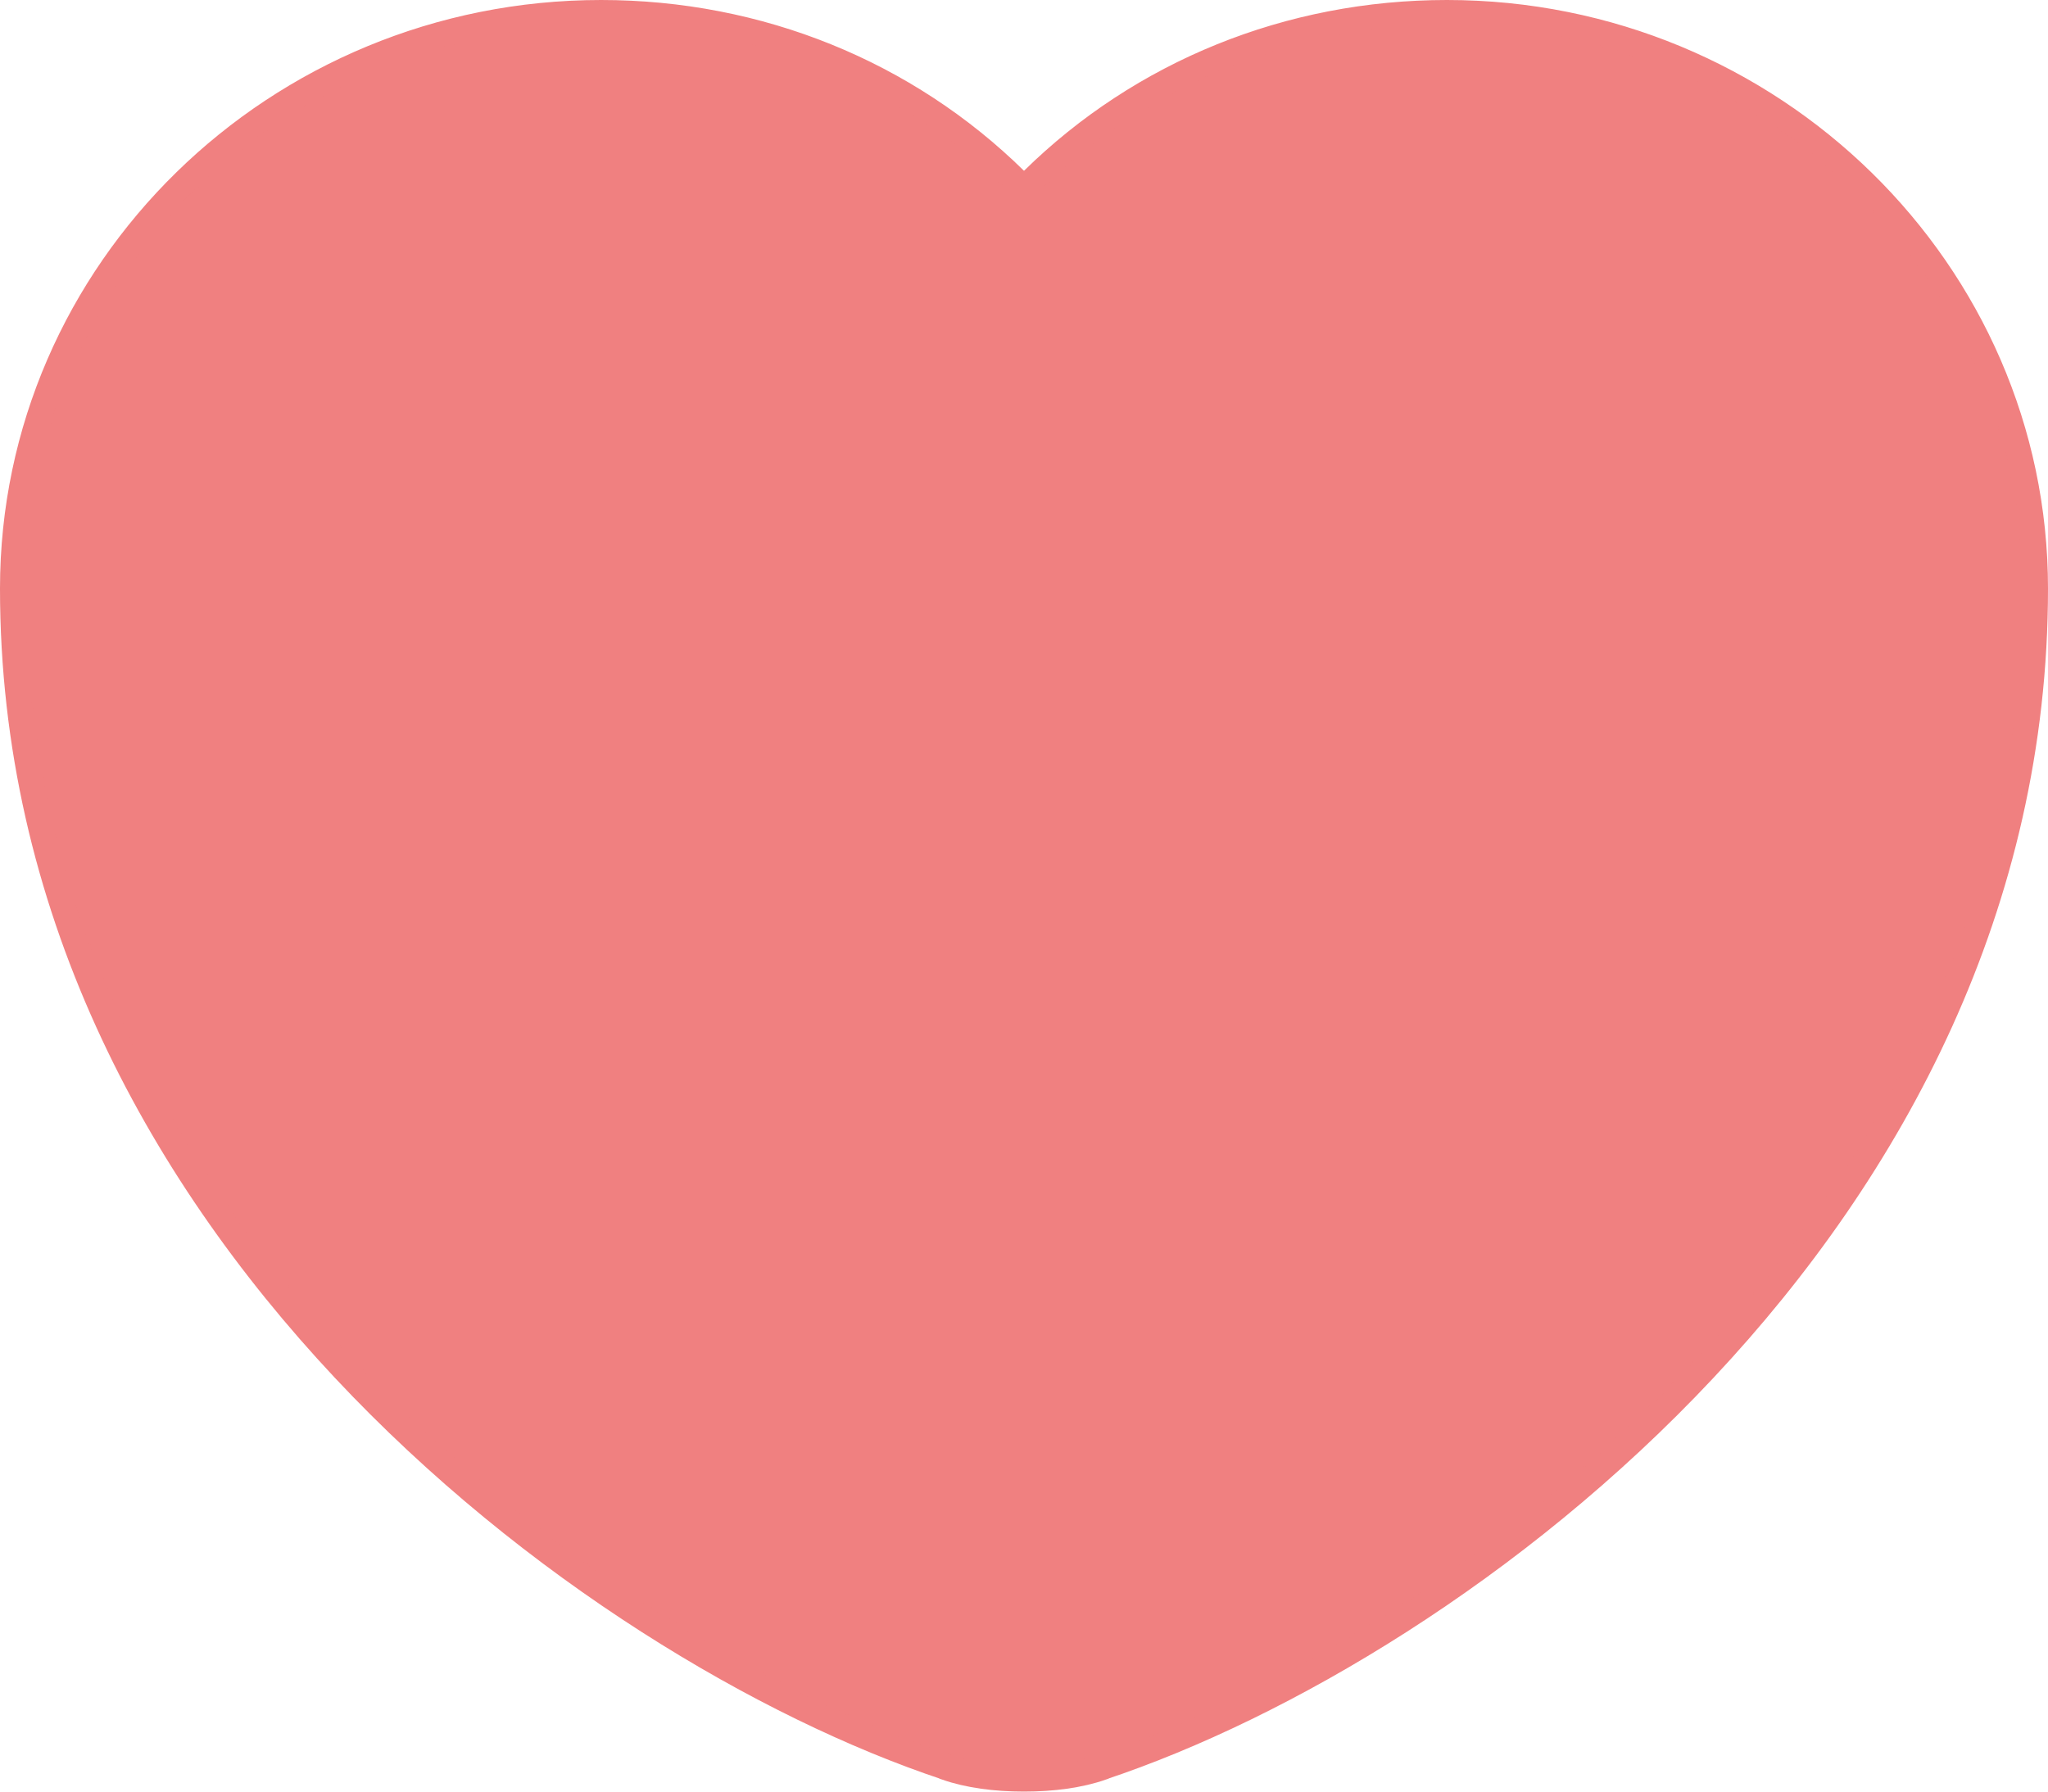
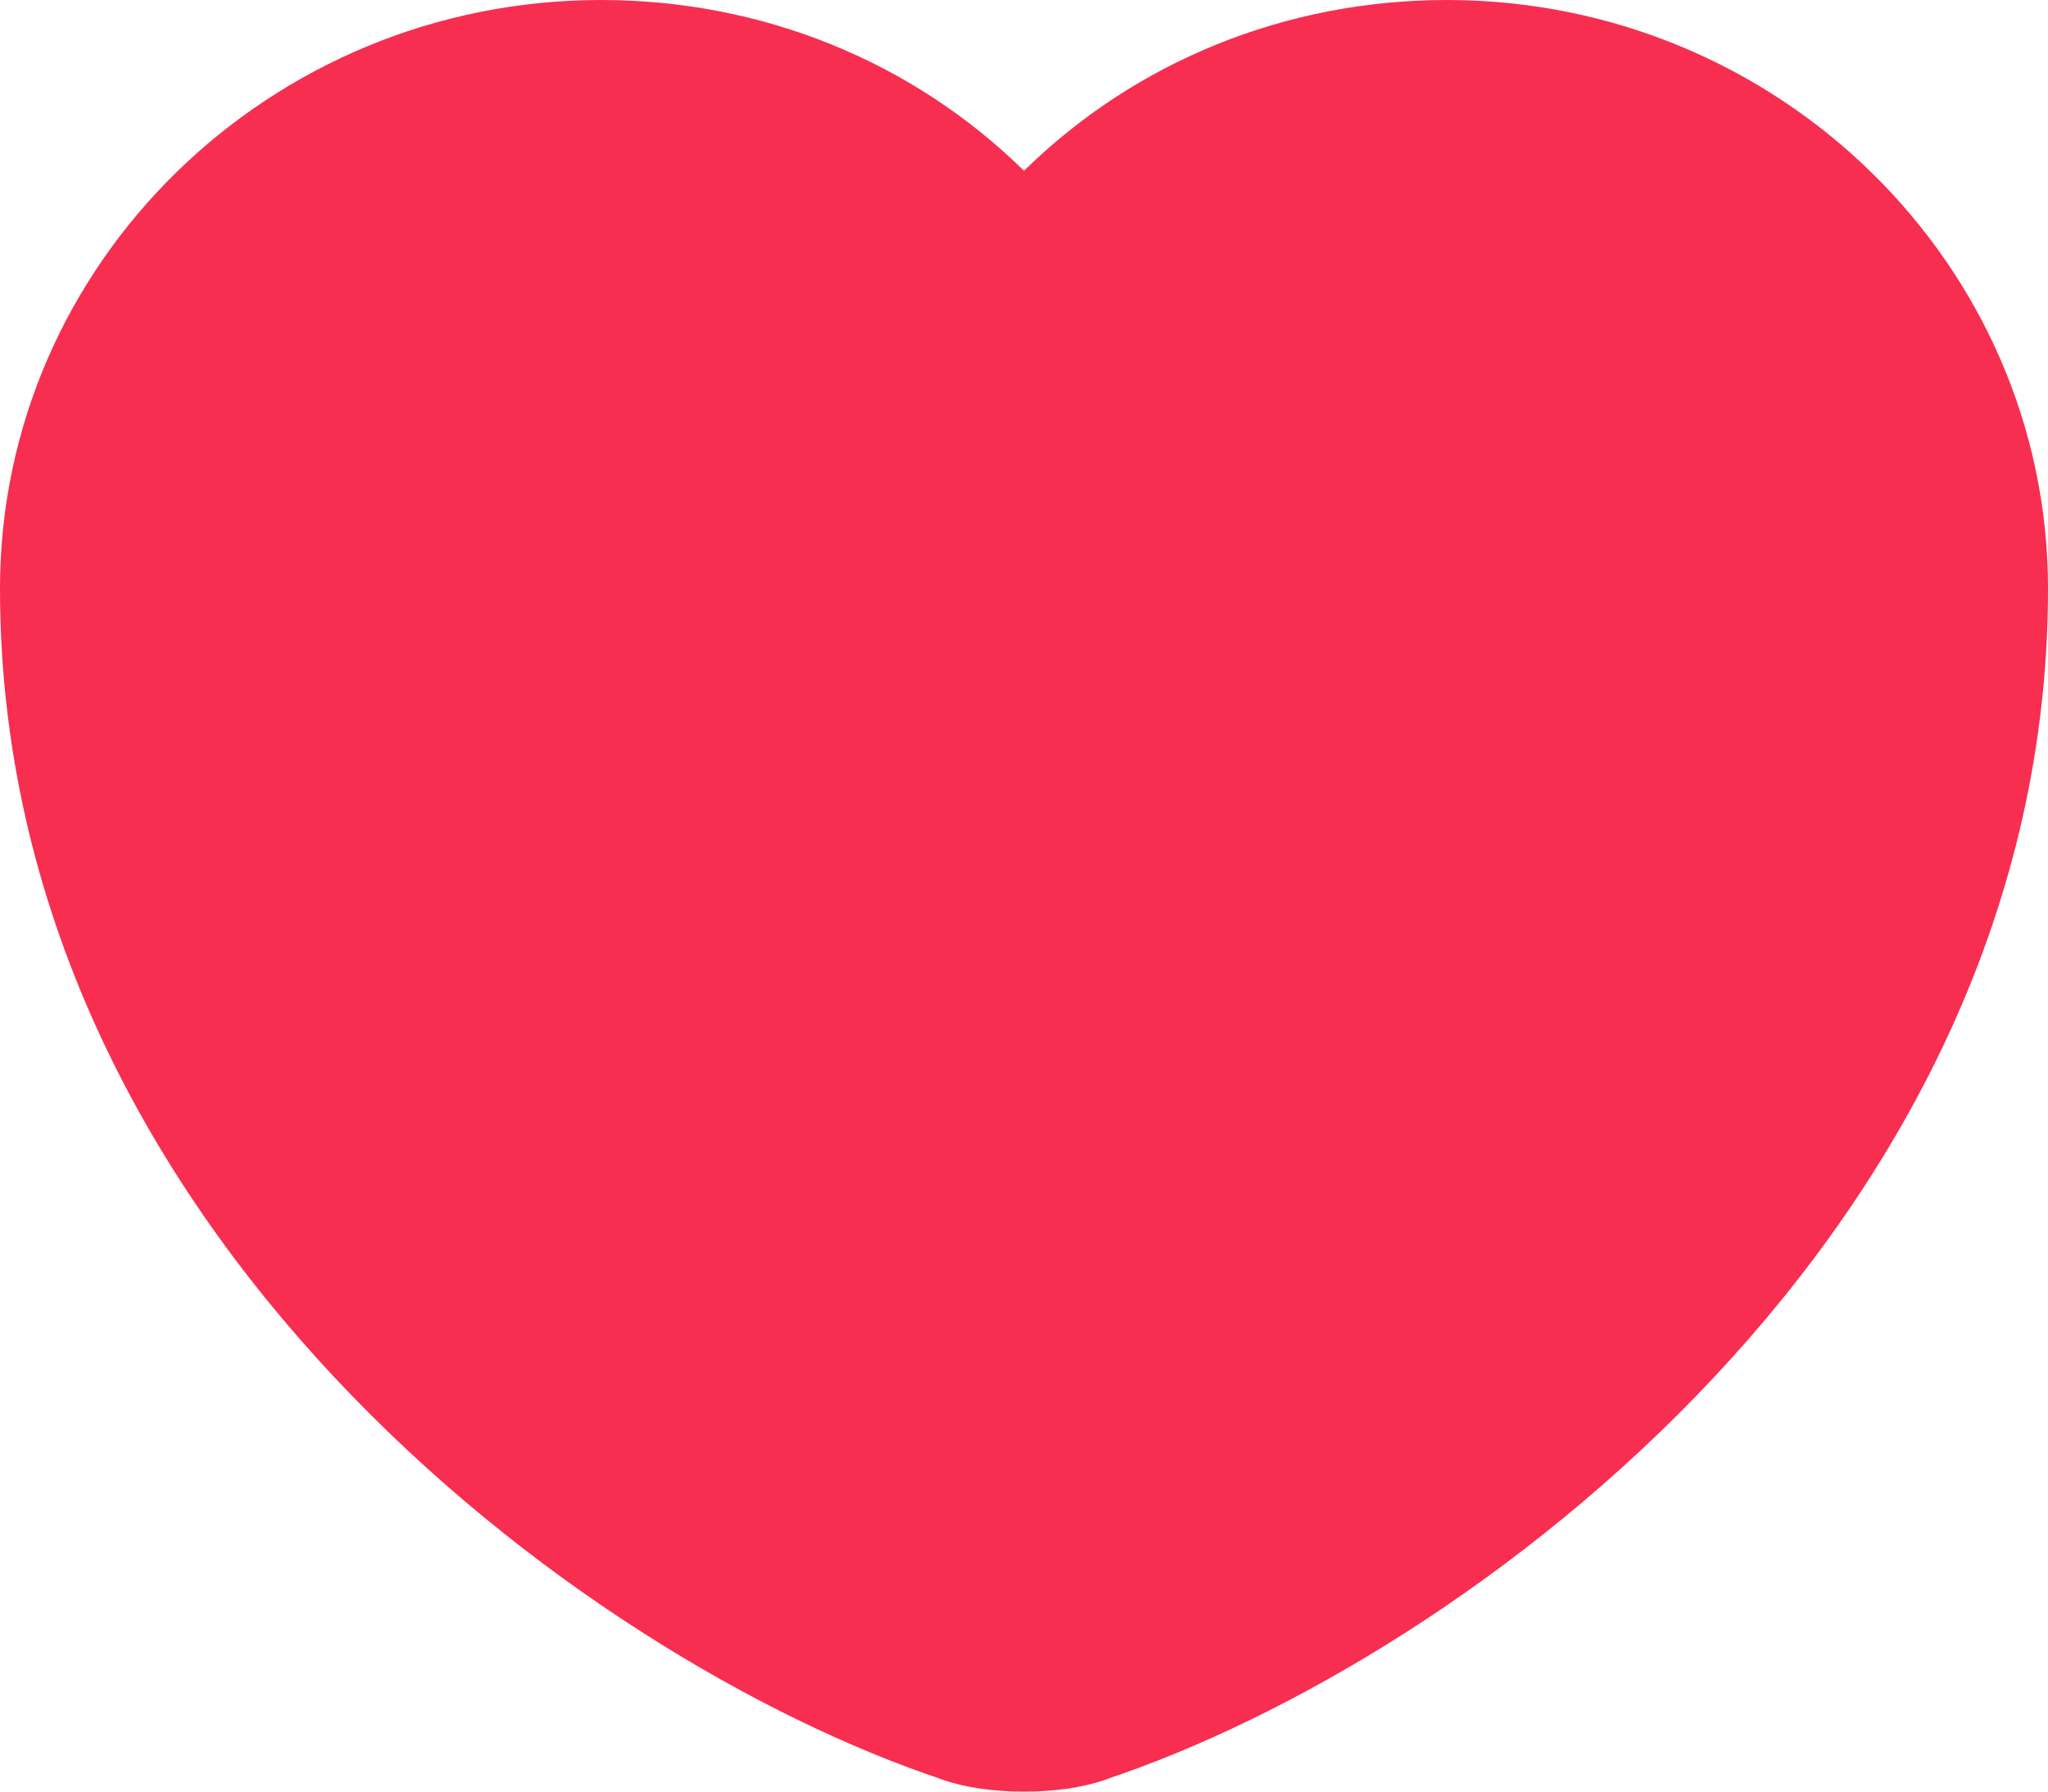
<svg xmlns="http://www.w3.org/2000/svg" width="16" height="14" viewBox="0 0 16 14" fill="none">
-   <path d="M11.304 0.1C13.84 0.1 15.9 2.124 15.9 4.599C15.9 7.062 14.786 9.128 13.313 10.699C11.84 12.271 10.014 13.341 8.608 13.81L8.606 13.812C8.434 13.872 8.223 13.9 8 13.9C7.777 13.9 7.566 13.872 7.394 13.812L7.392 13.81C5.986 13.341 4.16 12.269 2.687 10.696C1.214 9.124 0.1 7.058 0.1 4.599C0.1 2.117 2.16 0.1 4.696 0.1C5.928 0.1 7.078 0.569 7.93 1.406L8 1.475L8.07 1.406C8.922 0.569 10.072 0.1 11.304 0.1Z" fill="#F08080" stroke="#F08080" stroke-width="0.2" />
+   <path d="M11.304 0.1C13.84 0.1 15.9 2.124 15.9 4.599C15.9 7.062 14.786 9.128 13.313 10.699C11.84 12.271 10.014 13.341 8.608 13.81L8.606 13.812C8.434 13.872 8.223 13.9 8 13.9C7.777 13.9 7.566 13.872 7.394 13.812L7.392 13.81C5.986 13.341 4.16 12.269 2.687 10.696C1.214 9.124 0.1 7.058 0.1 4.599C0.1 2.117 2.16 0.1 4.696 0.1C5.928 0.1 7.078 0.569 7.93 1.406L8 1.475L8.07 1.406C8.922 0.569 10.072 0.1 11.304 0.1Z" fill="#F72E50" stroke="#F72E50" stroke-width="0.2" />
</svg>
